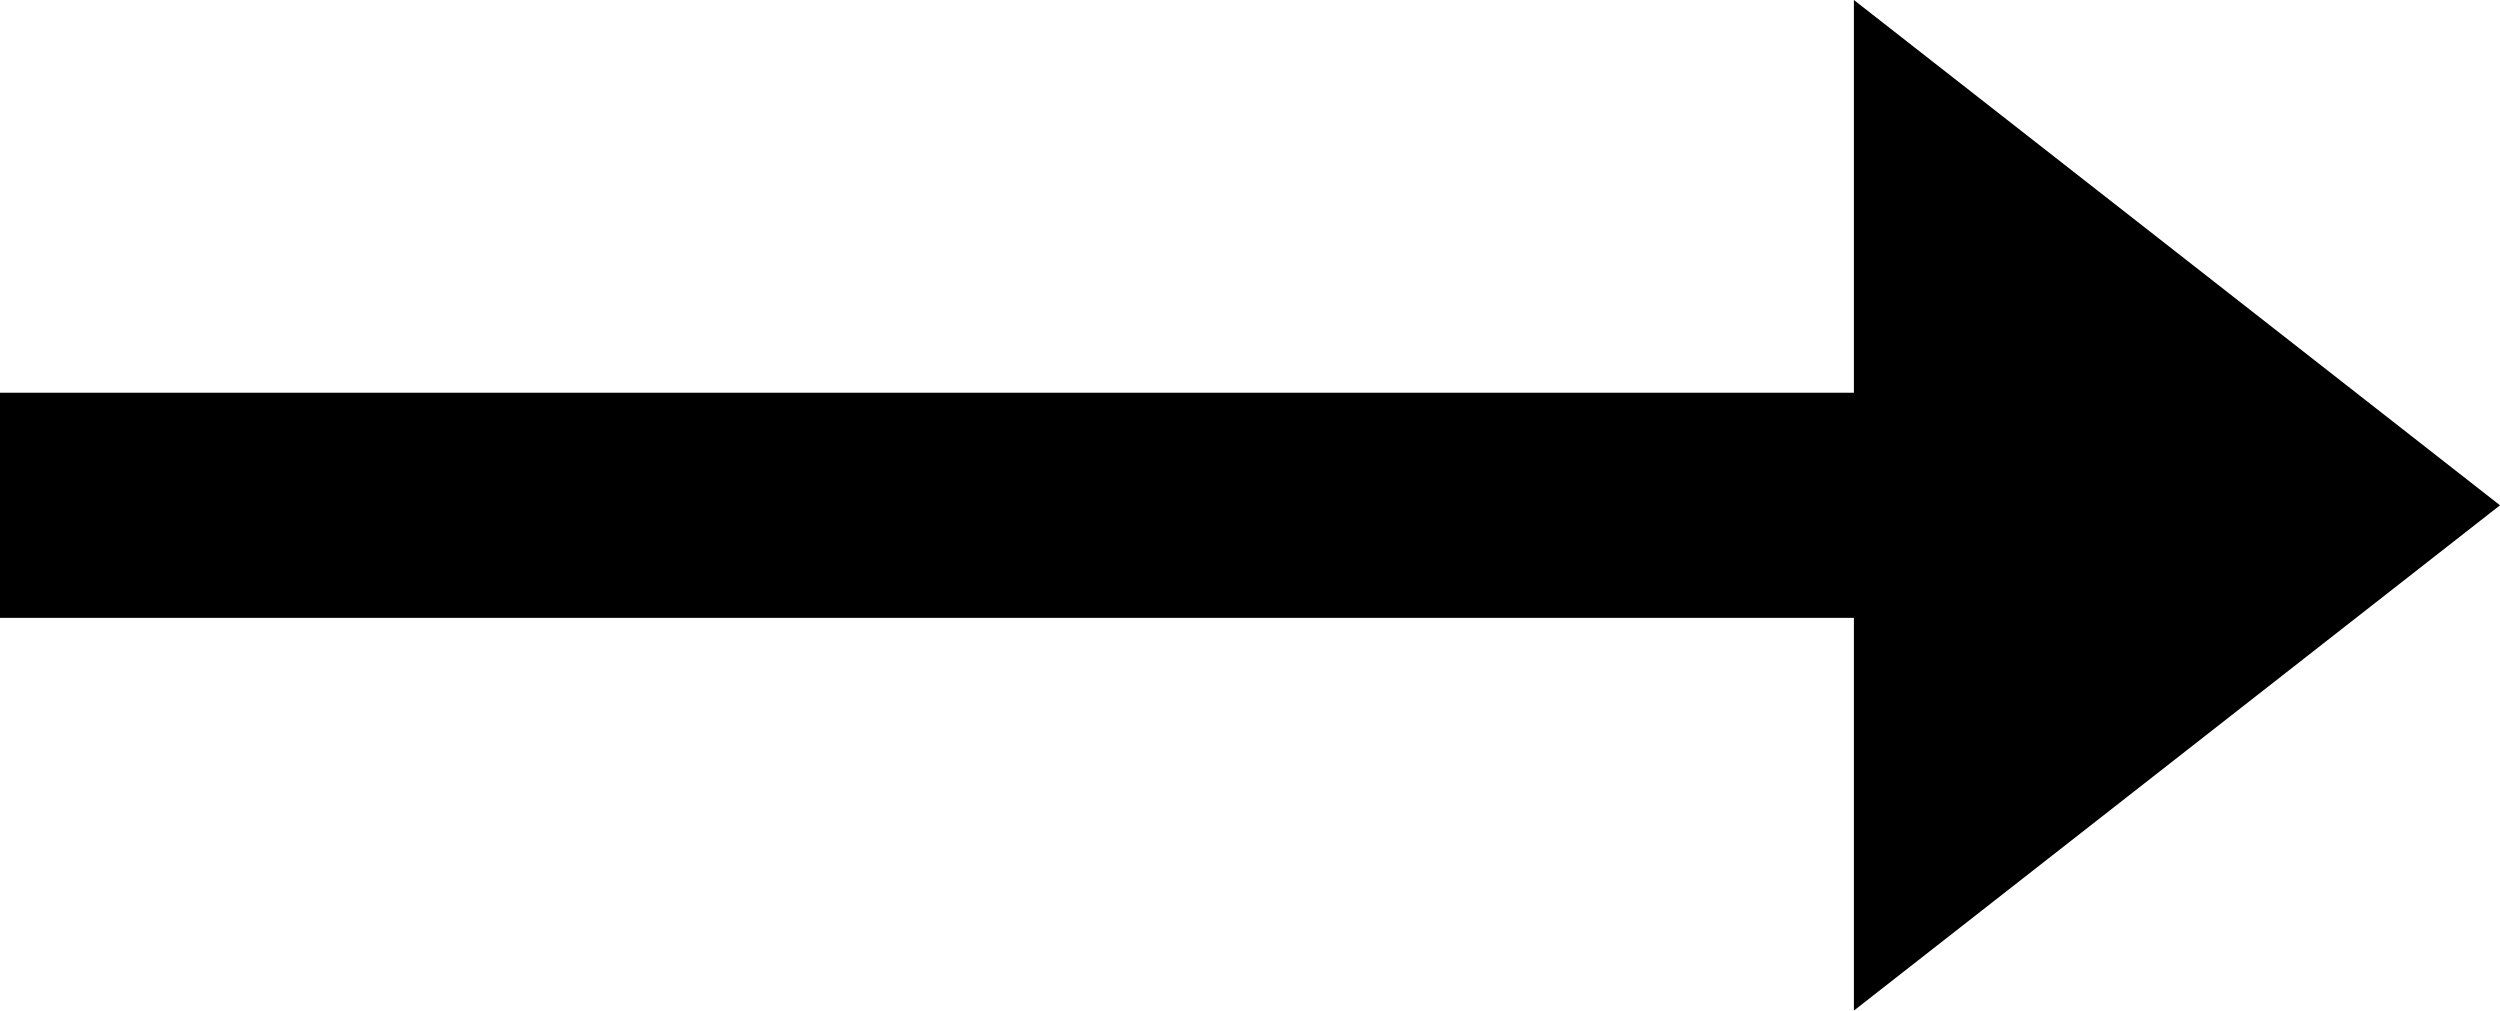
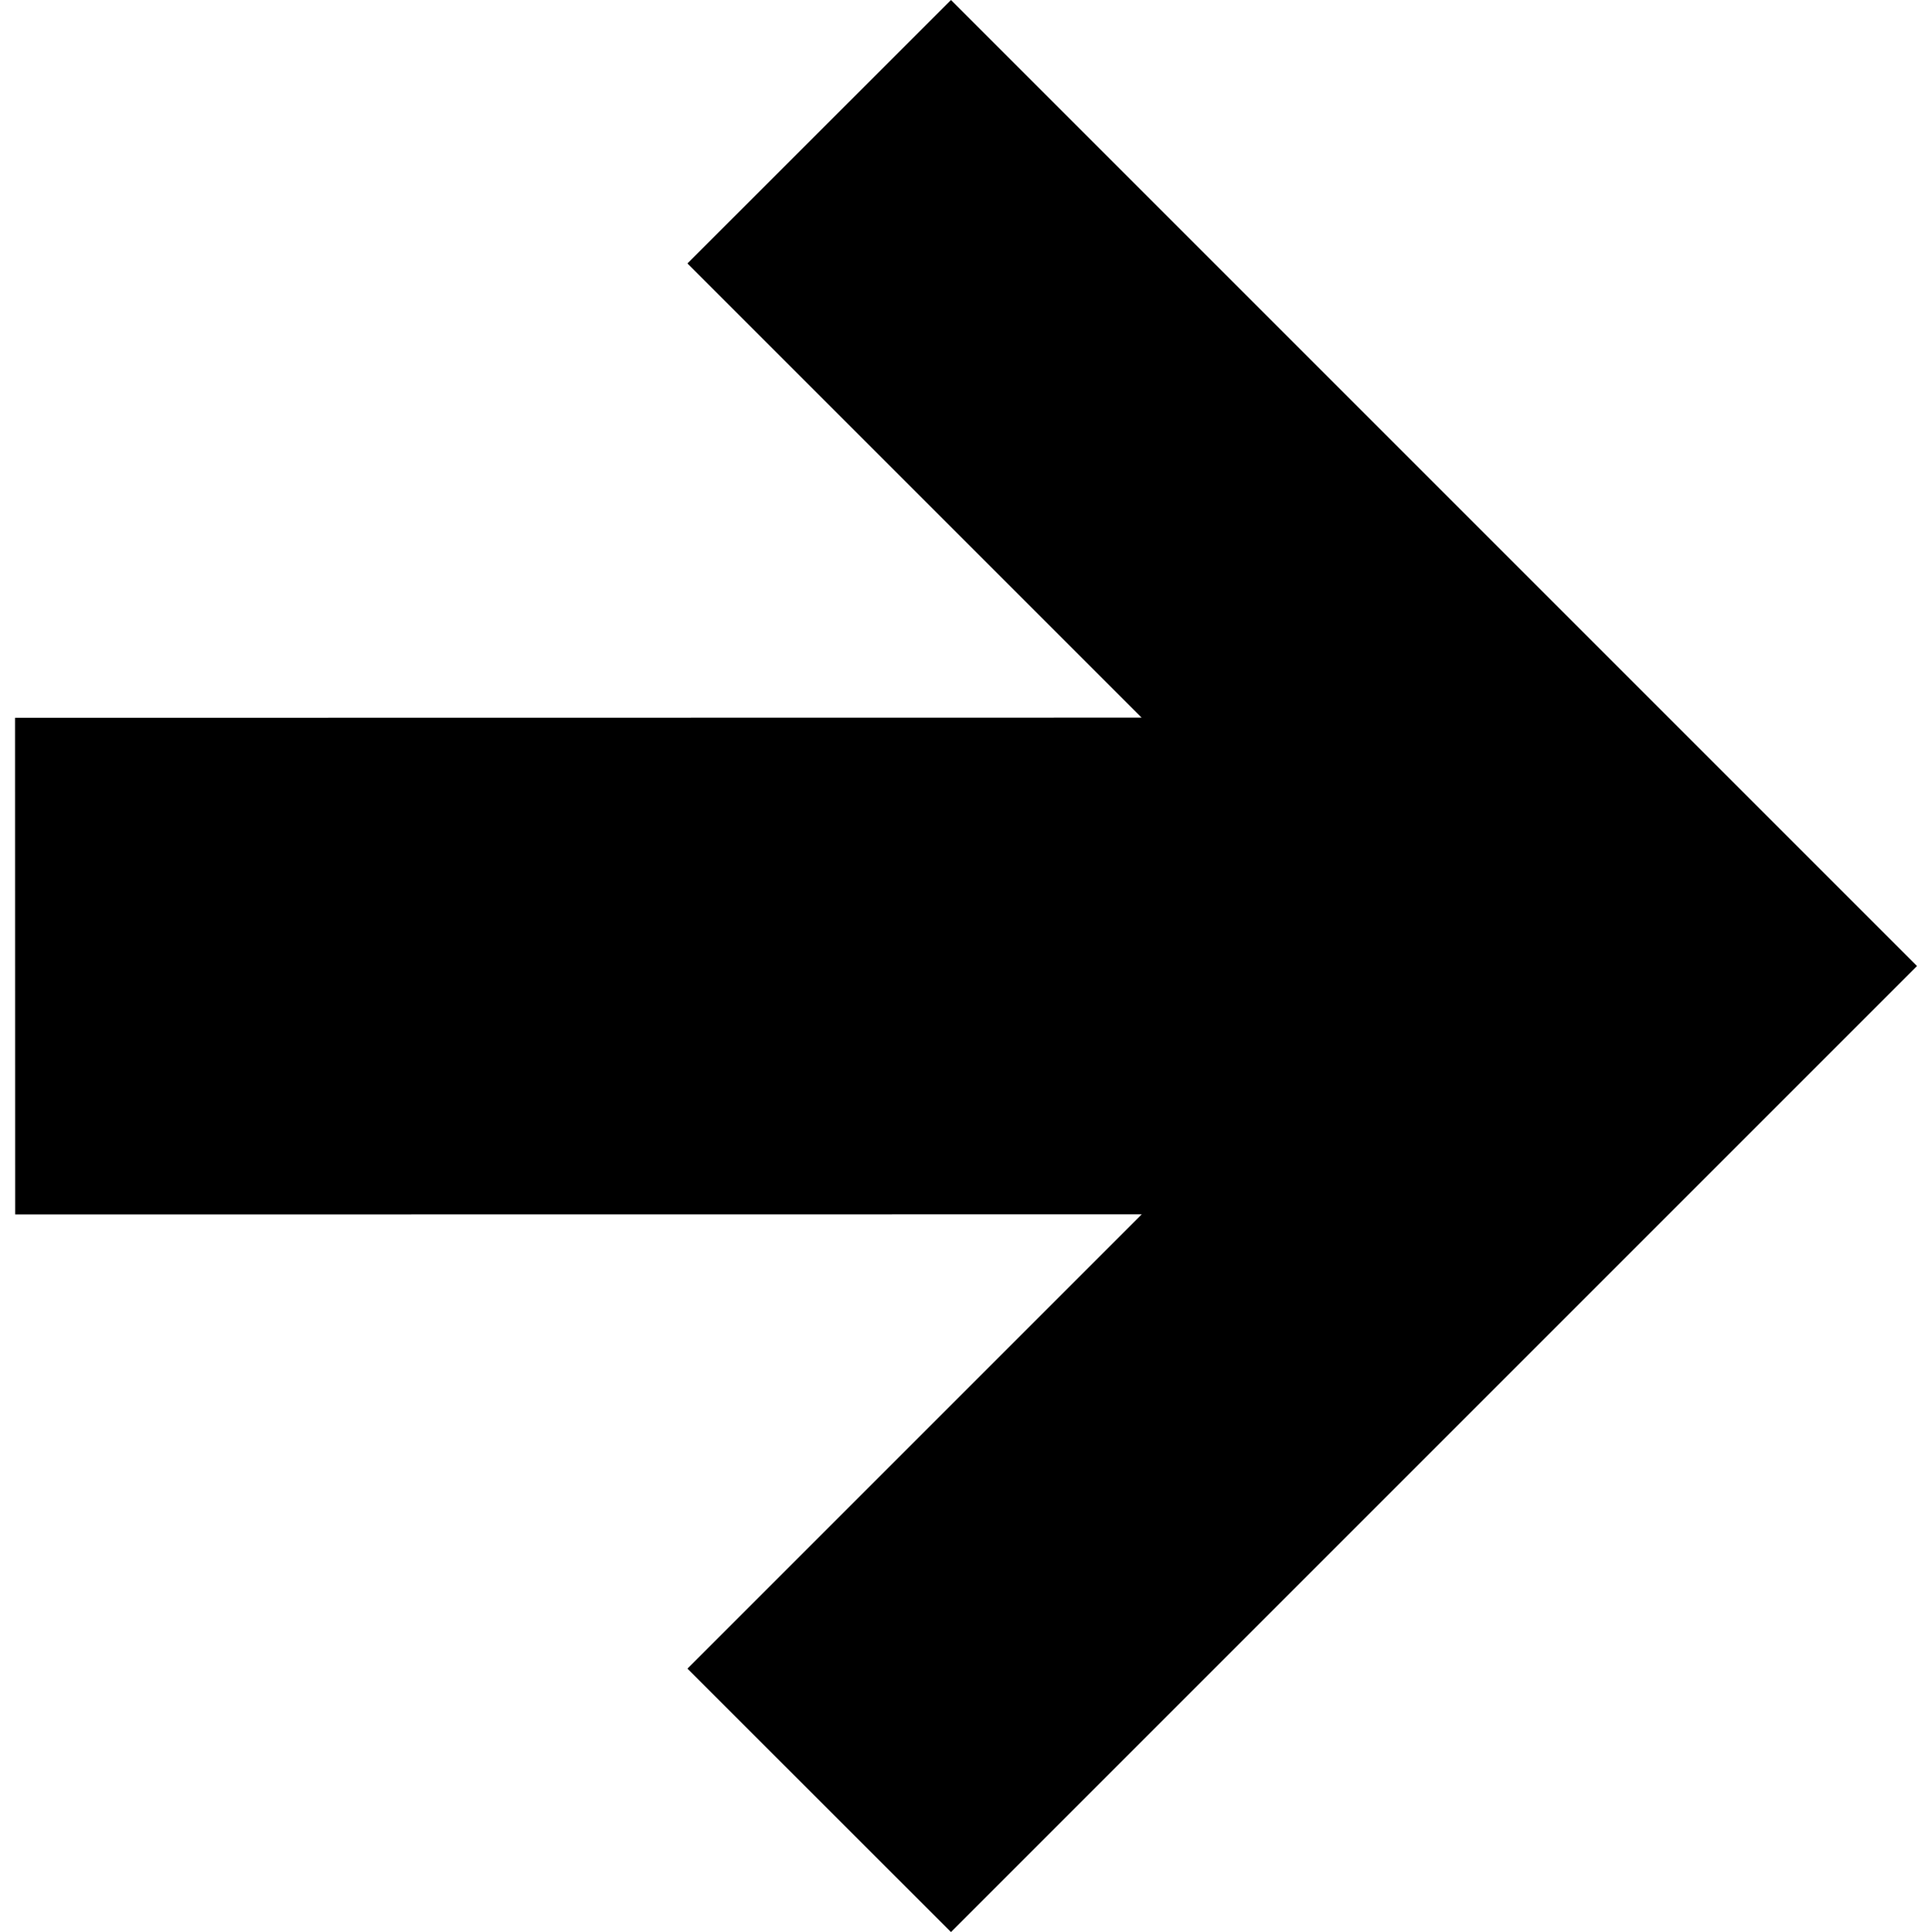
- <svg xmlns="http://www.w3.org/2000/svg" version="1.0" width="902.25" height="364.719" viewBox="0 0 902.25 364.719" id="svg2868" xml:space="preserve">
-   <defs id="defs2874" />
-   <namedview id="base" pagecolor="#ffffff" bordercolor="#666666" borderopacity="1.0" pageopacity="0.0" pageshadow="2" window-width="640" window-height="541" zoom="0.345" cx="372.047" cy="256.668" window-x="75" window-y="152" current-layer="svg2033">
- 			</namedview>
-   <g transform="matrix(-1,0,0,-1,902.2505,364.7188)" id="Ebene_1">
-     <polygon points="902.25,222.986 233.178,222.986 233.178,364.719 0,182.359 233.178,0 233.178,141.732 902.25,141.732 902.25,222.986 " id="path2050" />
+ <svg xmlns="http://www.w3.org/2000/svg" width="497.81px" height="497.81px" enable-background="new 0 0 497.812 497.812" version="1.1" viewBox="0 0 497.81 497.81">
+   <g transform="rotate(180 248.91 248.91)">
+     <path d="m203.66 312.91 117.03 117.03-67.906 67.875-248.91-248.91 248.91-248.91 67.906 67.875-117.06 117.06 290.28-0.031 0.031 127.97z" />
  </g>
</svg>
